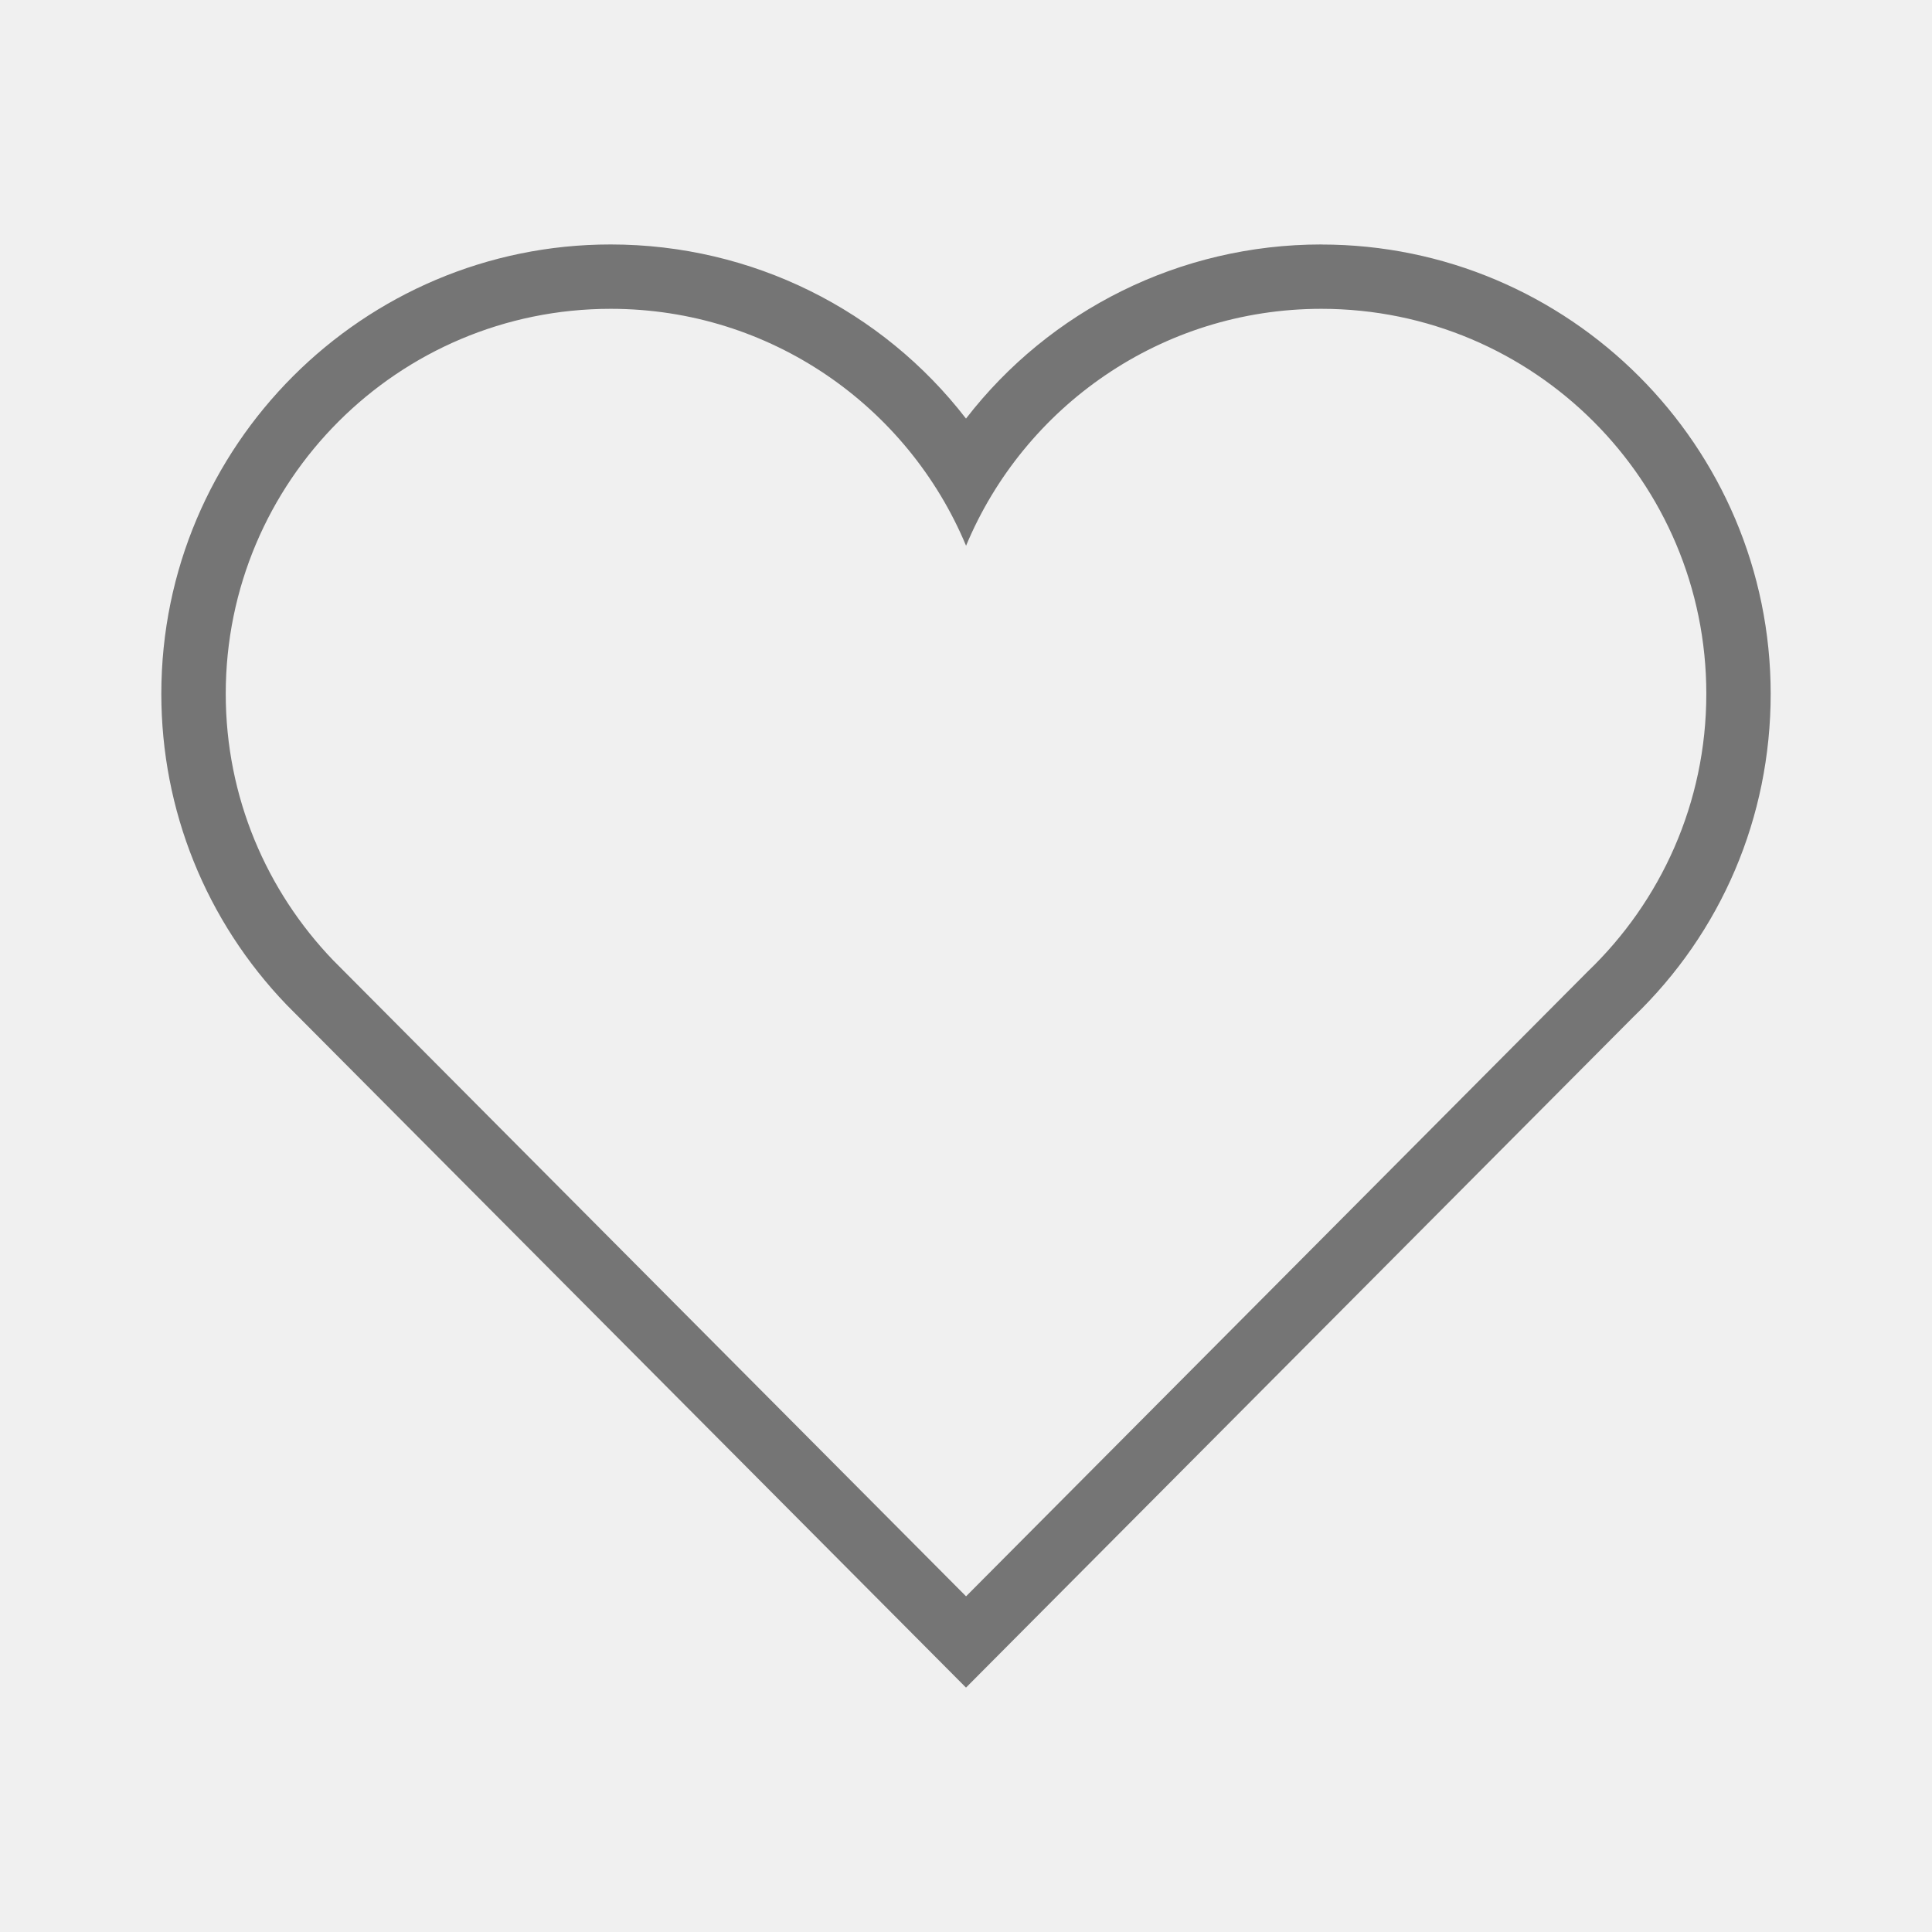
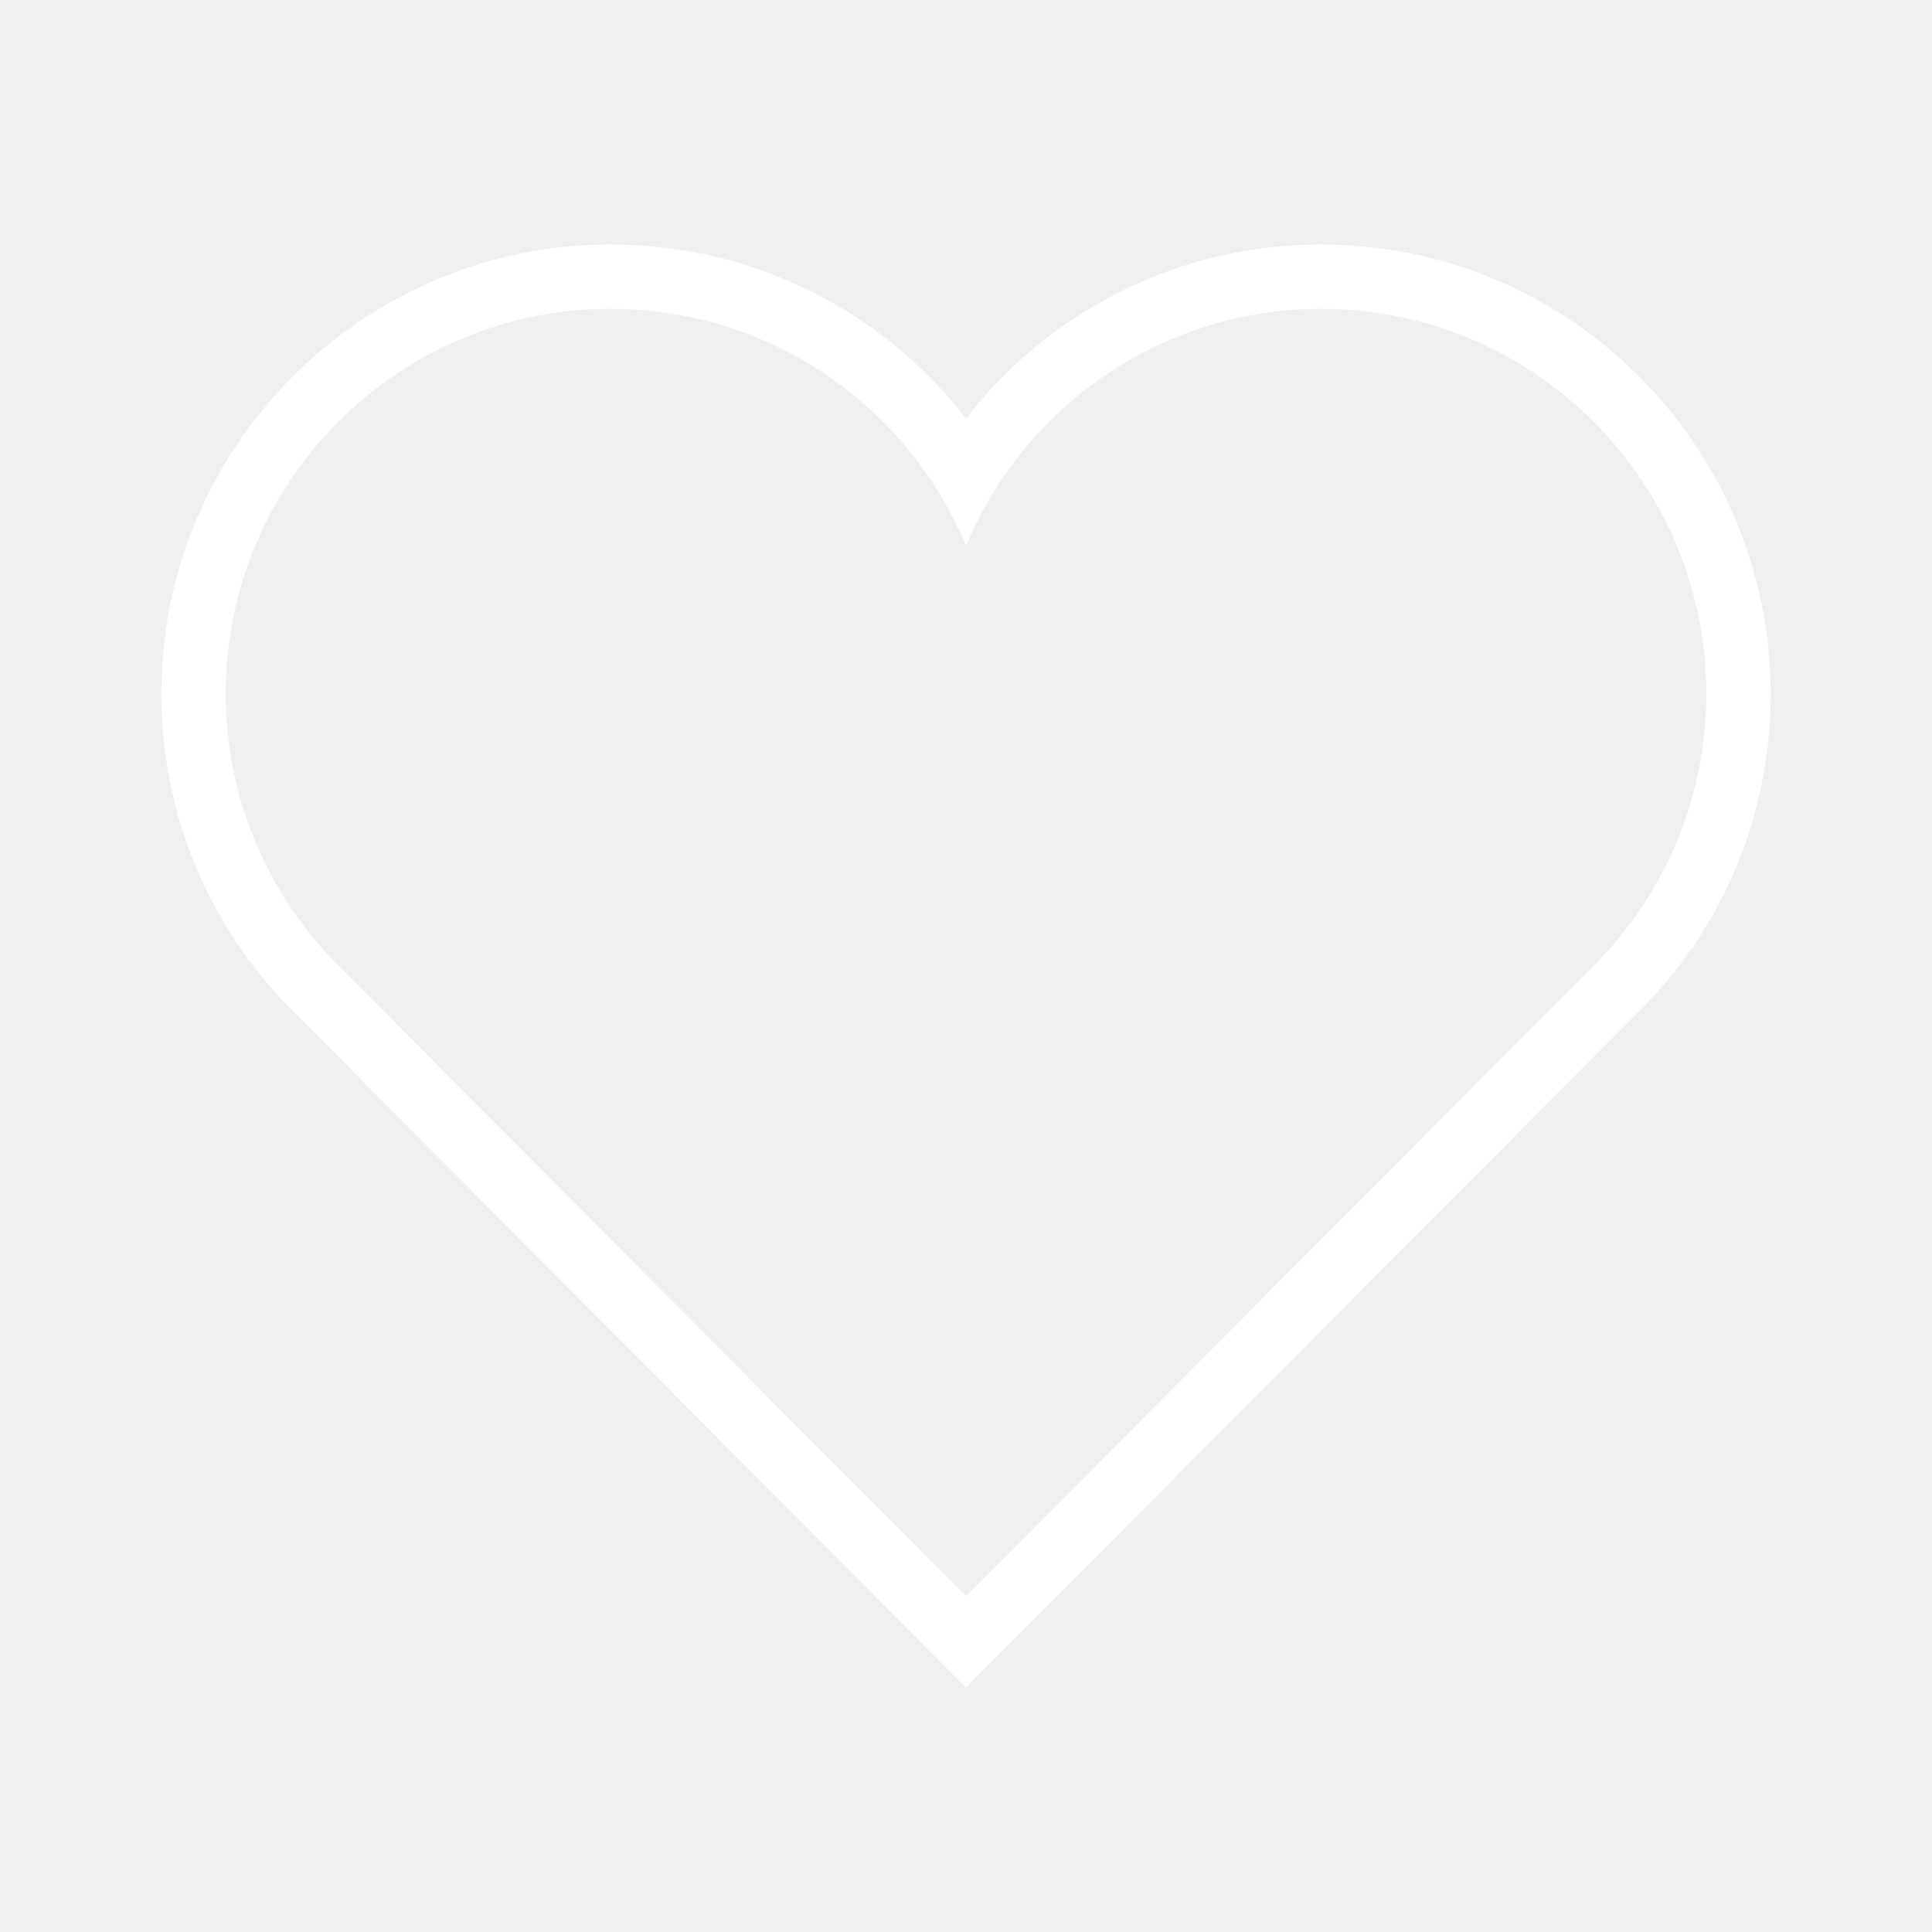
<svg xmlns="http://www.w3.org/2000/svg" version="1.1" width="32" height="32" viewBox="0 0 32 32">
  <g id="icomoon-ignore">
</g>
-   <path d="M21.886 5.115c3.521 0 6.376 2.855 6.376 6.376 0 1.809-0.754 3.439-1.964 4.6l-10.297 10.349-10.484-10.536c-1.1-1.146-1.778-2.699-1.778-4.413 0-3.522 2.855-6.376 6.376-6.376 2.652 0 4.925 1.62 5.886 3.924 0.961-2.304 3.234-3.924 5.886-3.924zM21.886 4.049c-2.345 0-4.499 1.089-5.886 2.884-1.386-1.795-3.54-2.884-5.886-2.884-4.104 0-7.442 3.339-7.442 7.442 0 1.928 0.737 3.758 2.075 5.152l11.253 11.309 11.053-11.108c1.46-1.402 2.275-3.308 2.275-5.352 0-4.104-3.339-7.442-7.442-7.442v0z" fill="#757575" />
+   <path d="M21.886 5.115c3.521 0 6.376 2.855 6.376 6.376 0 1.809-0.754 3.439-1.964 4.6l-10.297 10.349-10.484-10.536c-1.1-1.146-1.778-2.699-1.778-4.413 0-3.522 2.855-6.376 6.376-6.376 2.652 0 4.925 1.62 5.886 3.924 0.961-2.304 3.234-3.924 5.886-3.924zM21.886 4.049c-2.345 0-4.499 1.089-5.886 2.884-1.386-1.795-3.54-2.884-5.886-2.884-4.104 0-7.442 3.339-7.442 7.442 0 1.928 0.737 3.758 2.075 5.152l11.253 11.309 11.053-11.108c1.46-1.402 2.275-3.308 2.275-5.352 0-4.104-3.339-7.442-7.442-7.442v0z" fill="#ffffff" />
</svg>
